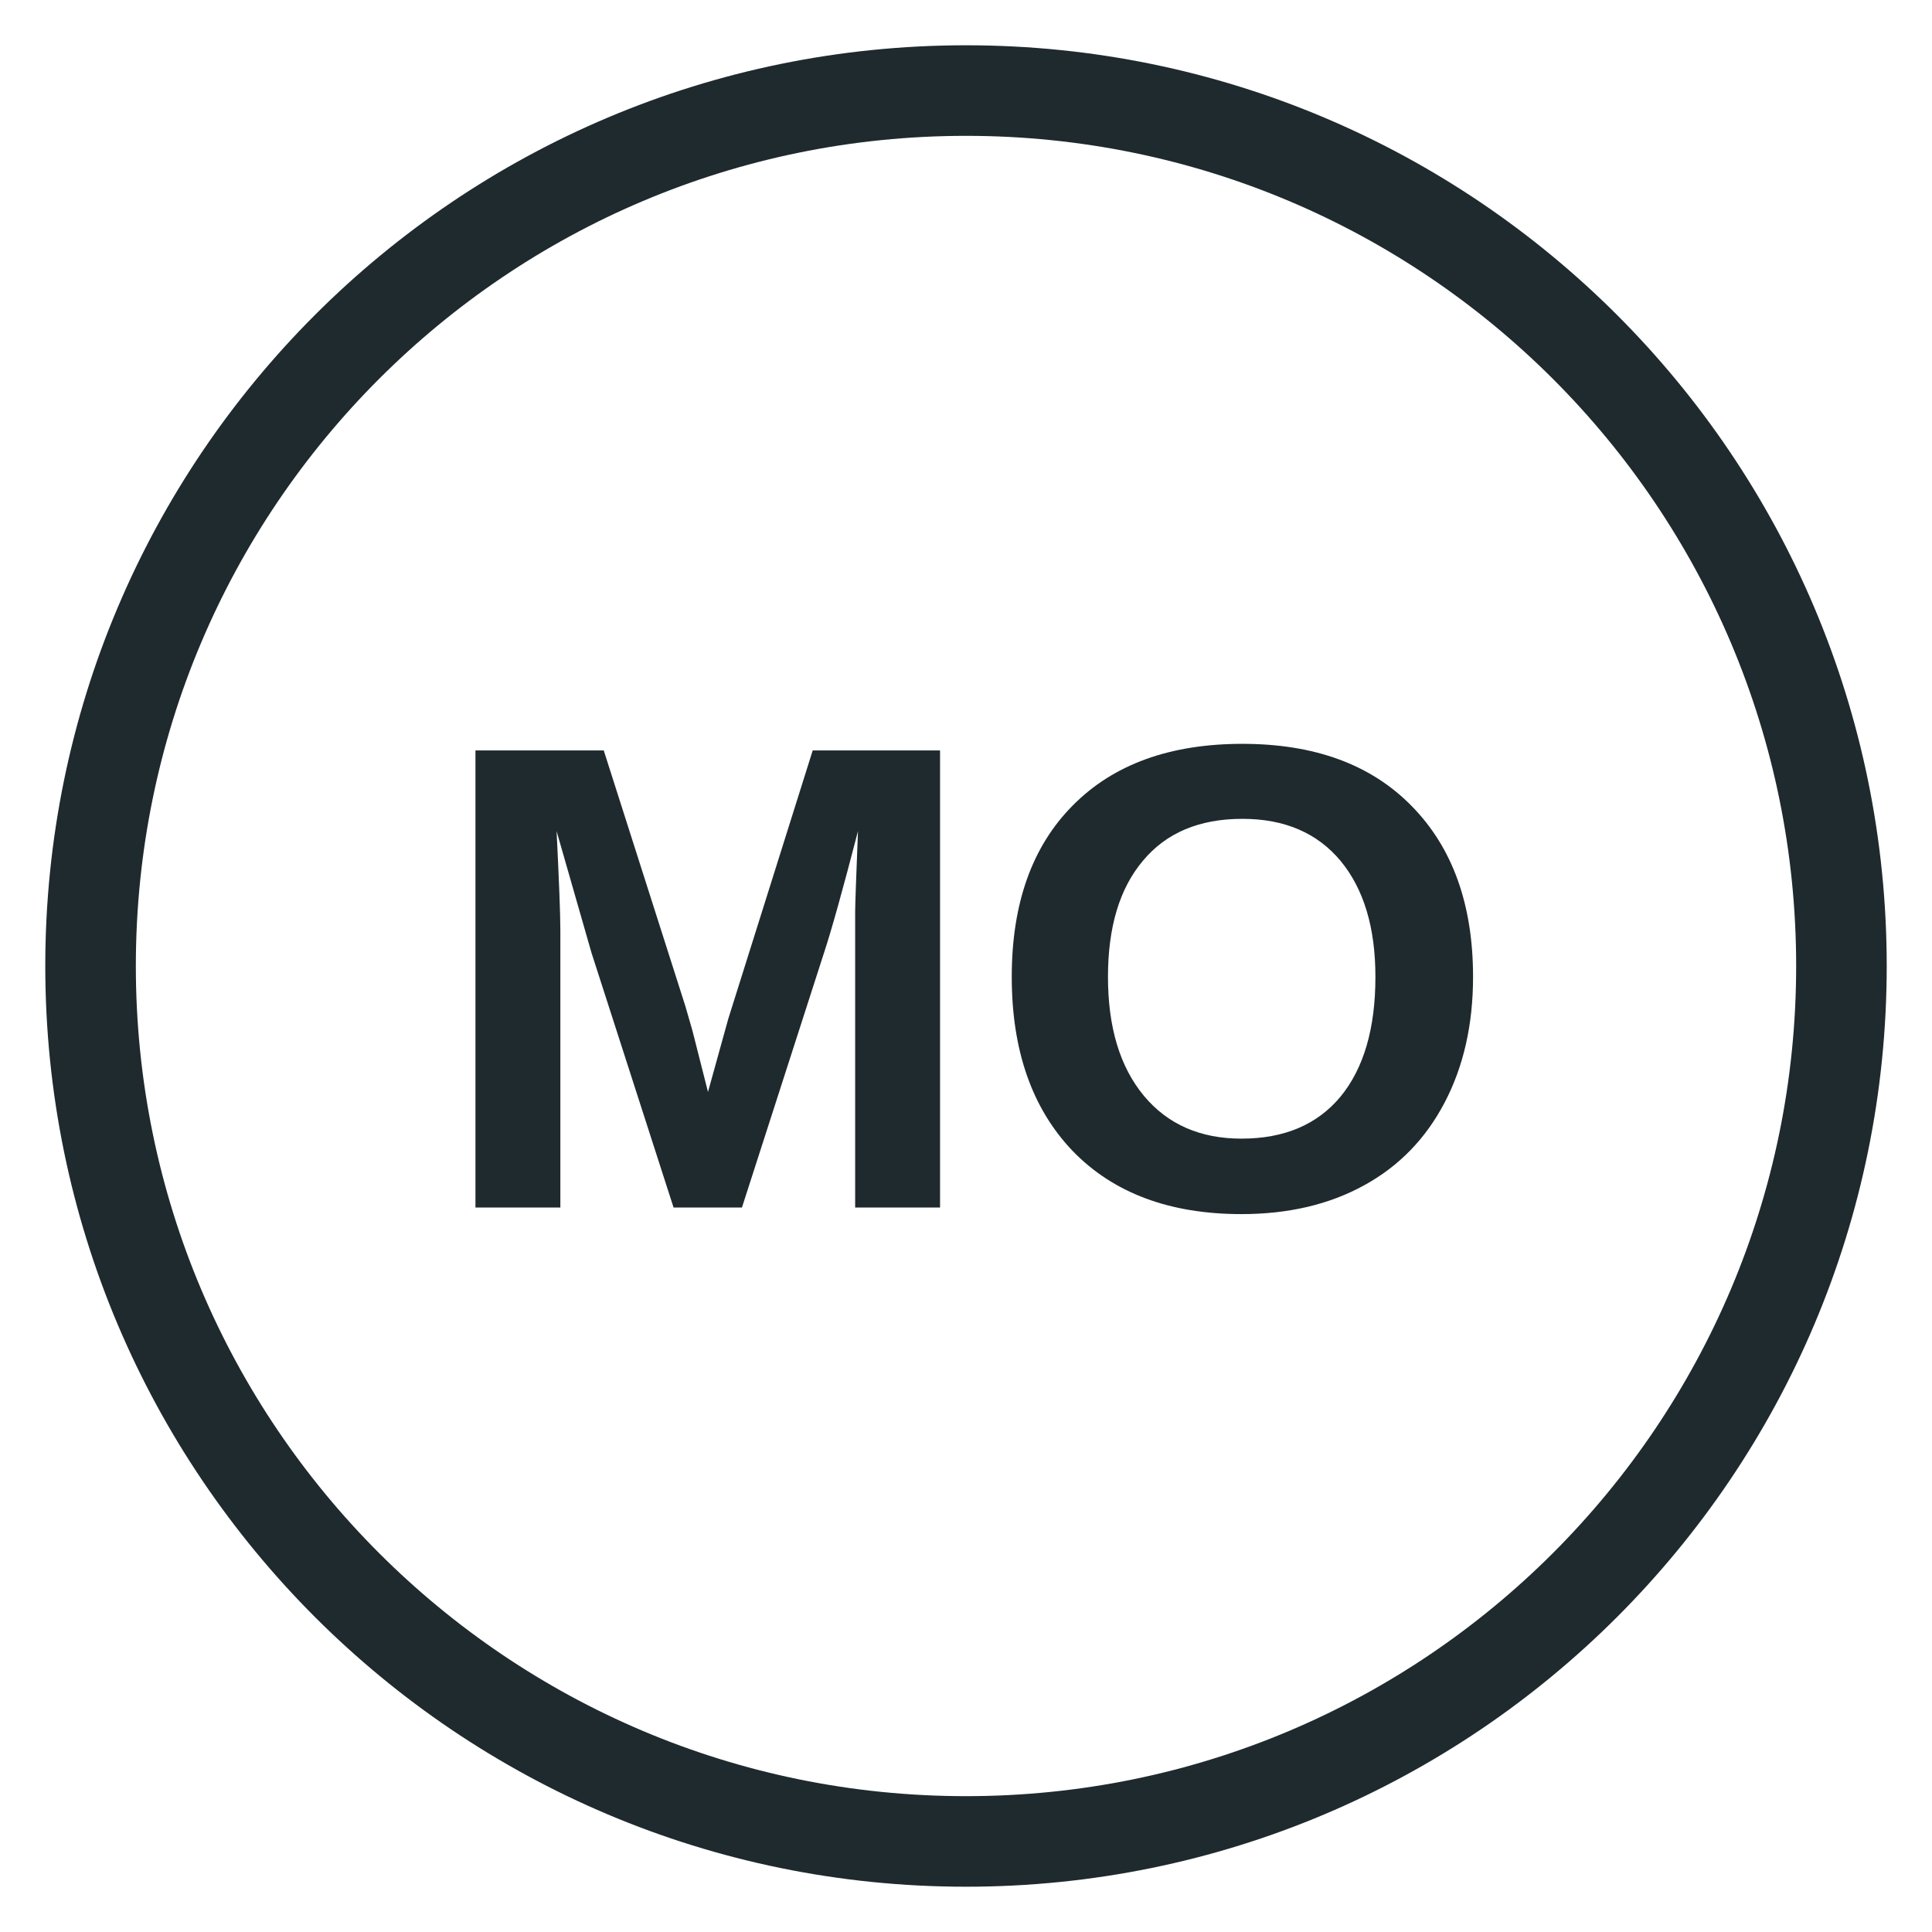
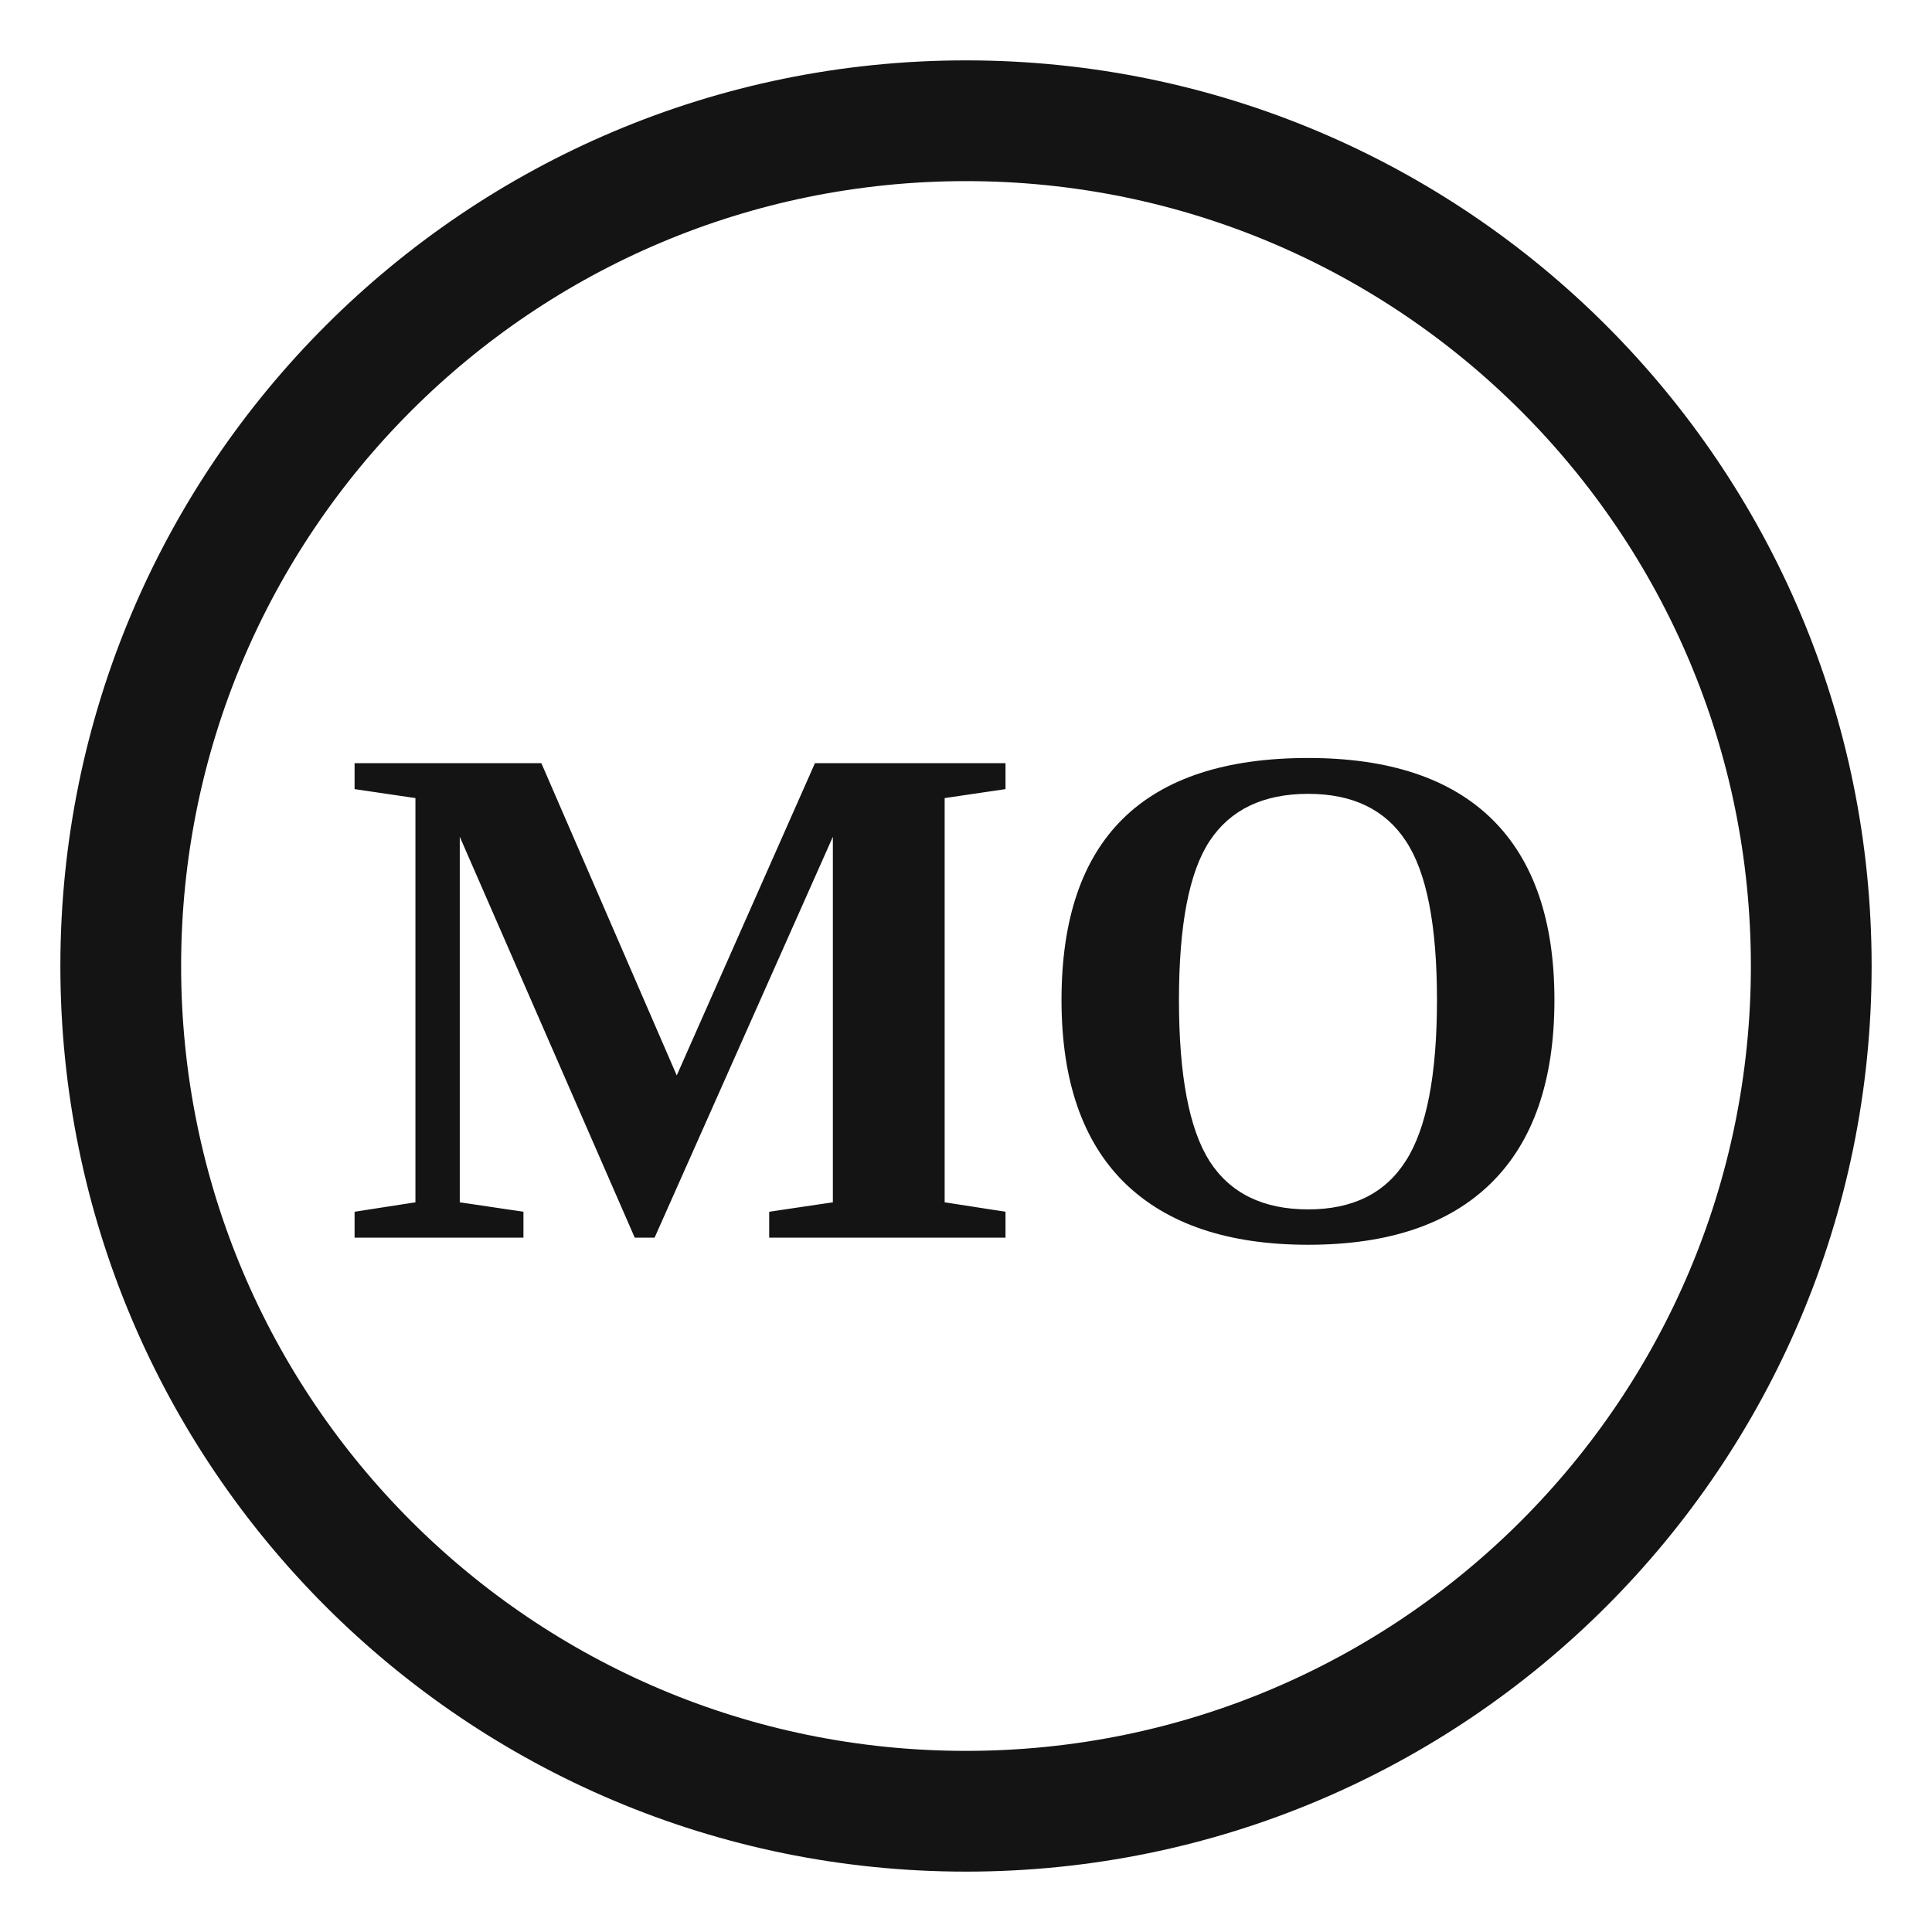
<svg xmlns="http://www.w3.org/2000/svg" viewBox="0 0 64 64">
-   <circle cx="32" cy="32" r="29" fill="none" stroke="#1F2A2E" stroke-width="3" />
-   <text x="32" y="40" text-anchor="middle" font-family="Arial, Helvetica, sans-serif" font-size="22" font-weight="600" fill="#1F2A2E">MO</text>
+   <style>
+     circle { stroke: #141414; }
+     text { fill: #141414; }
+     @media (prefers-color-scheme: dark) {
+       circle { stroke: #F5F1E8; }
+       text { fill: #F5F1E8; }
+     }
+   </style>
+   <circle cx="32" cy="32" r="28" fill="none" stroke-width="4" />
+   <text x="32" y="41" text-anchor="middle" font-family="Georgia, 'Times New Roman', serif" font-size="24" font-weight="700">MO</text>
</svg>
